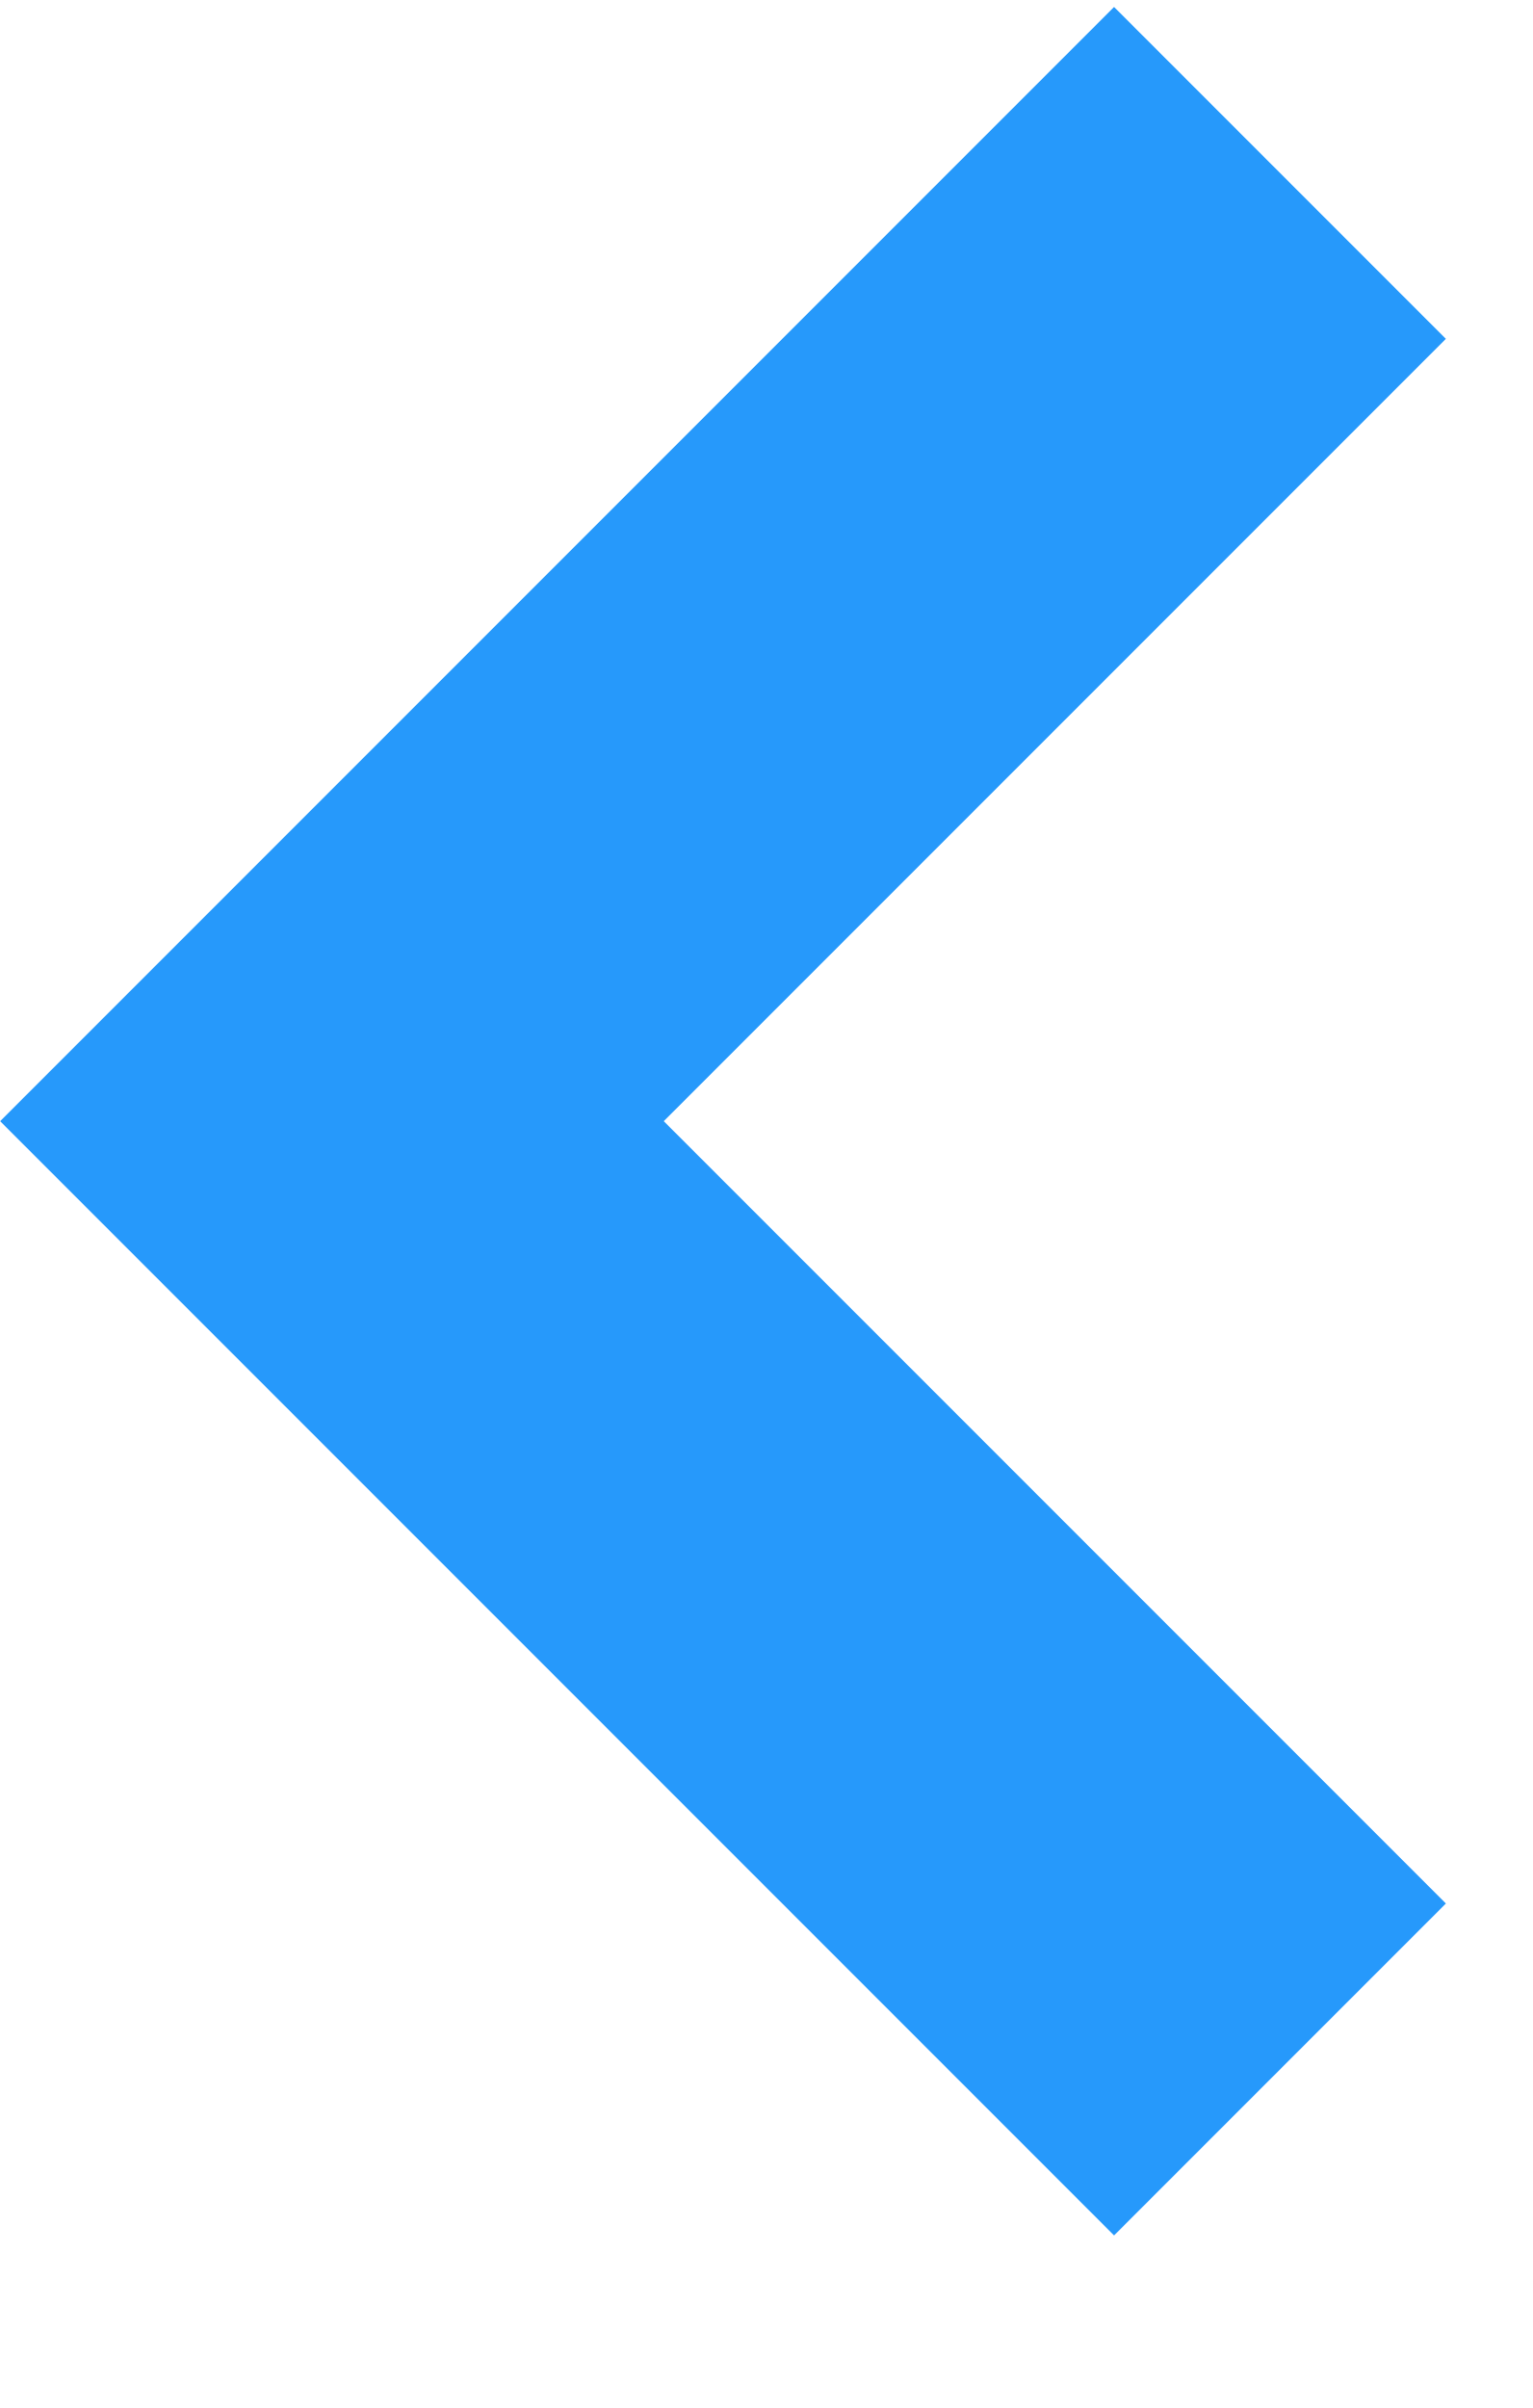
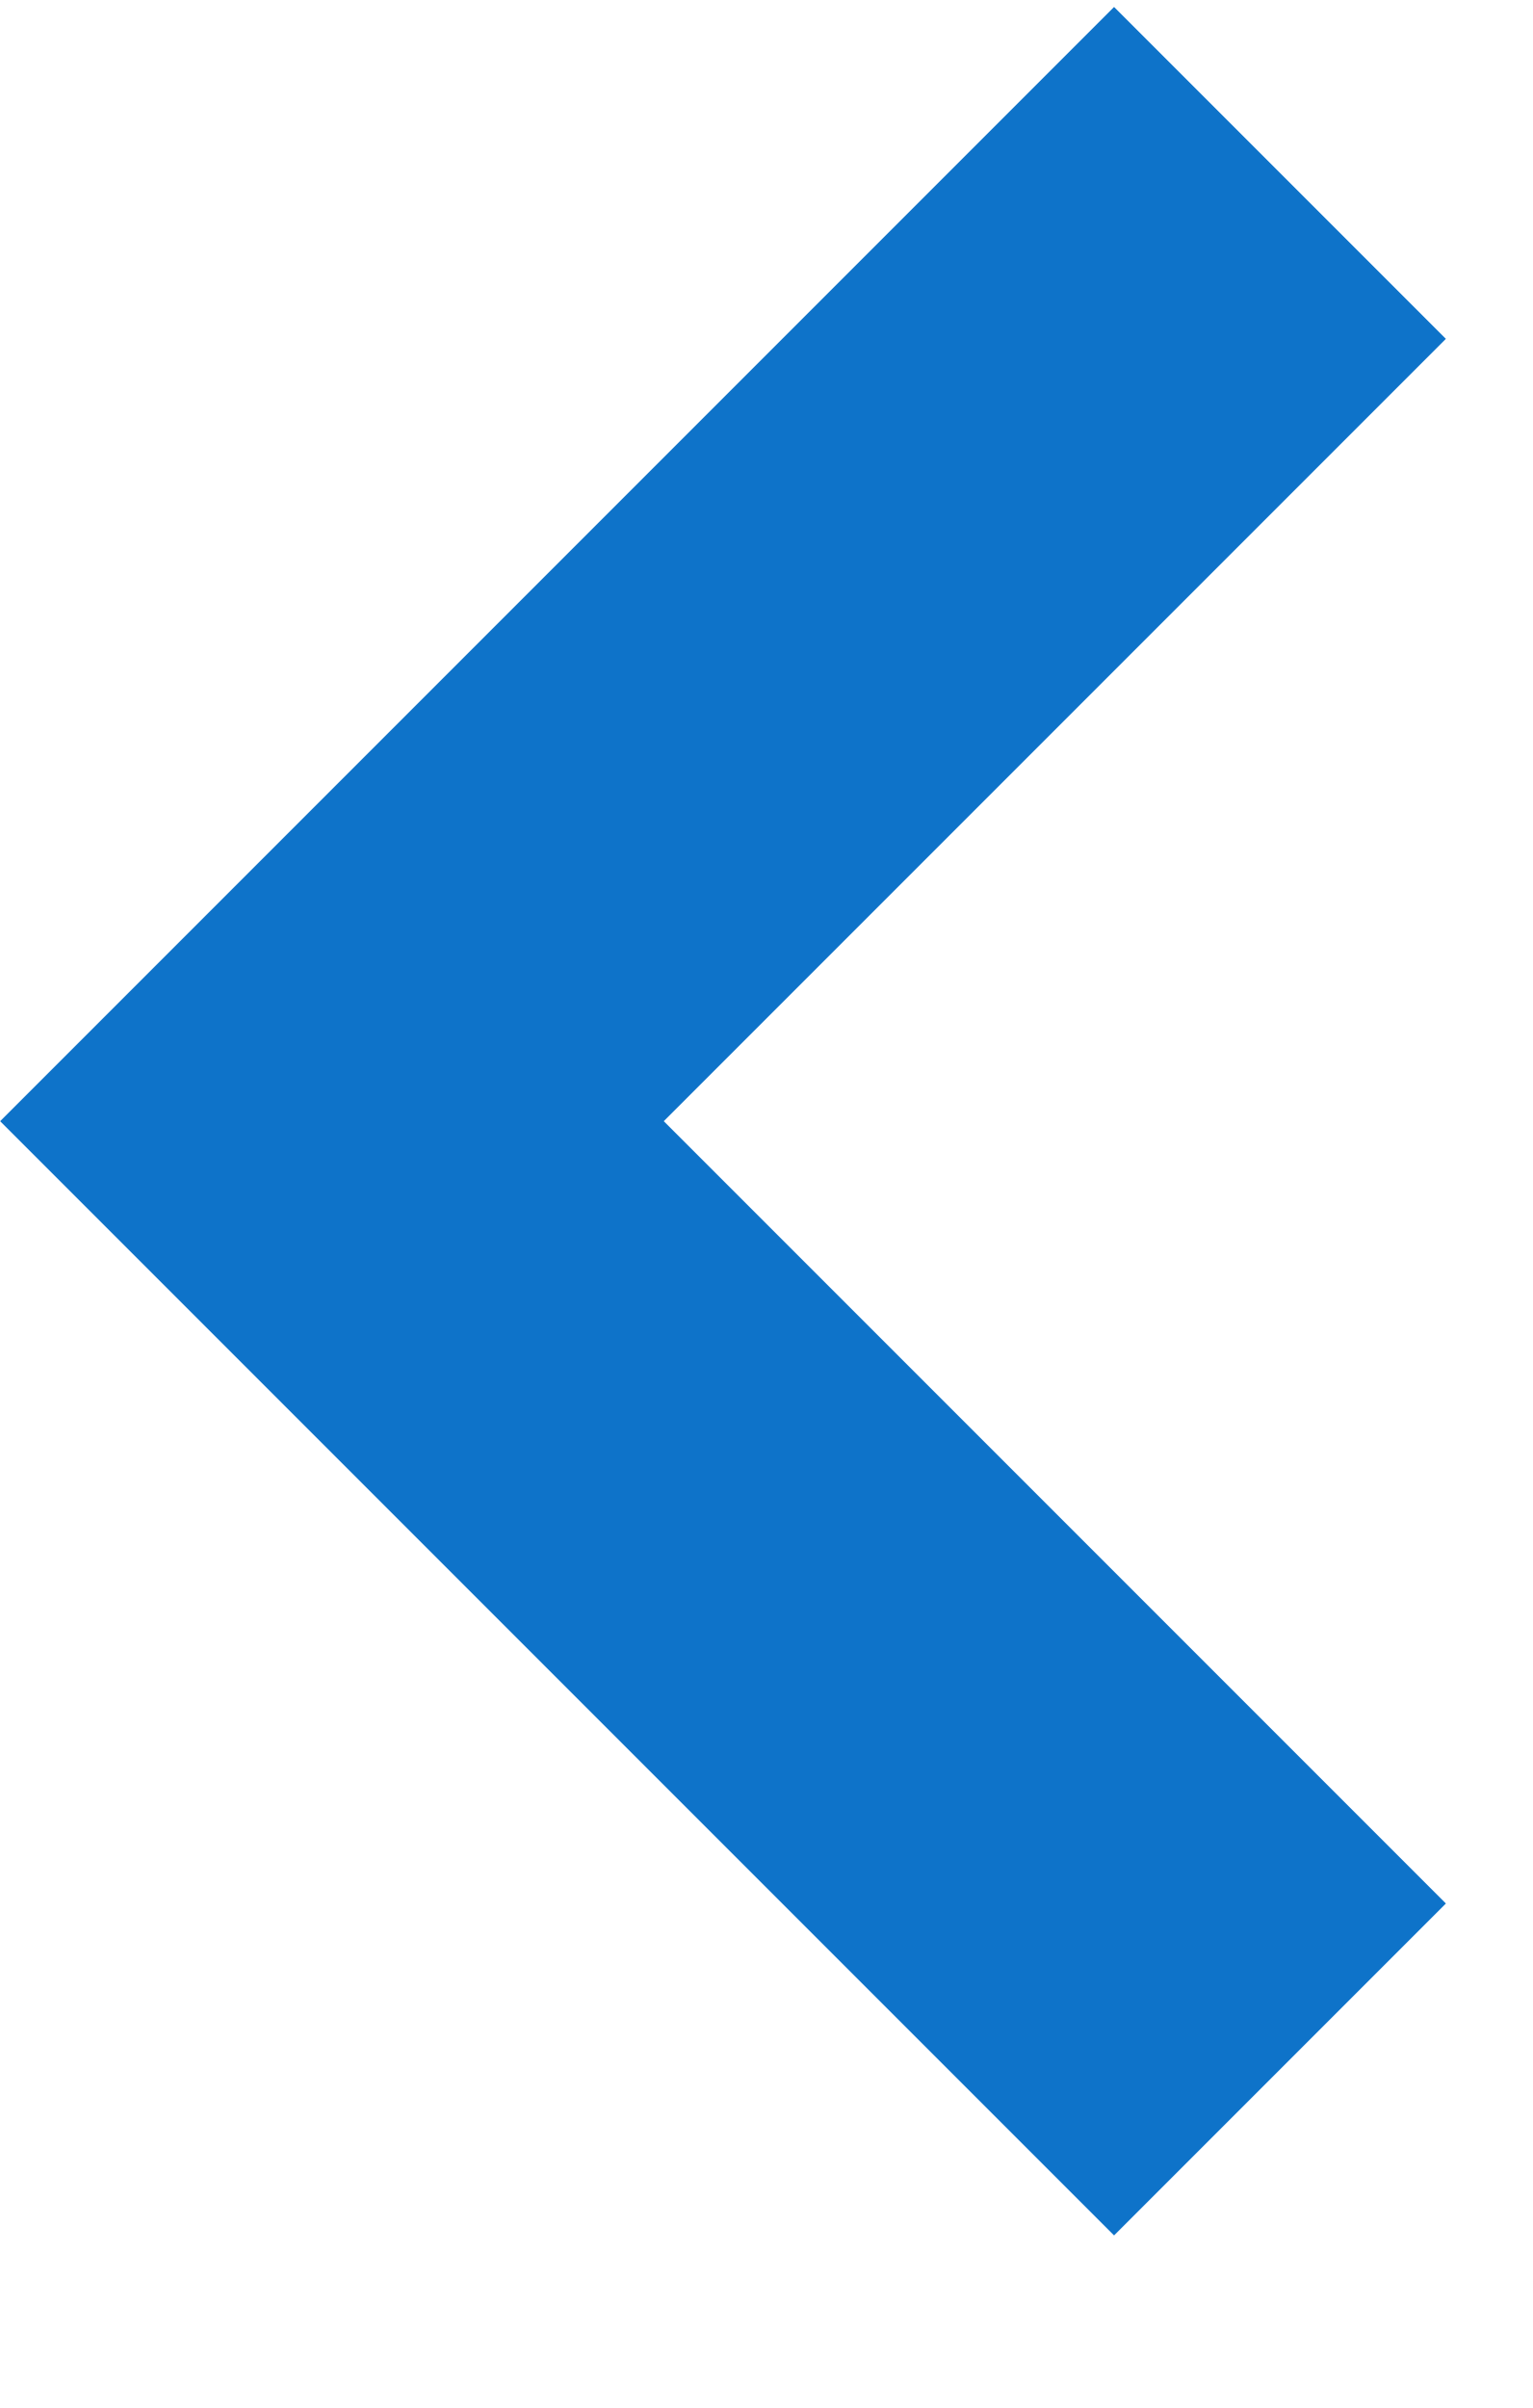
<svg xmlns="http://www.w3.org/2000/svg" width="11.456" height="18" viewBox="0 0 11.456 18">
  <g transform="translate(-2.544 -0.29)">
-     <path d="M8.329,10.81,0,2.481,2.481,0,8.329,5.848,14.177,0l2.481,2.481Z" transform="translate(13.355 0.342) rotate(90)" fill="#2699fb" />
+     <path d="M8.329,10.81,0,2.481,2.481,0,8.329,5.848,14.177,0l2.481,2.481Z" transform="translate(13.355 0.342) rotate(90)" fill="#0E73C9" />
    <rect width="11" height="18" transform="translate(3 0.29)" fill="none" />
  </g>
</svg>
